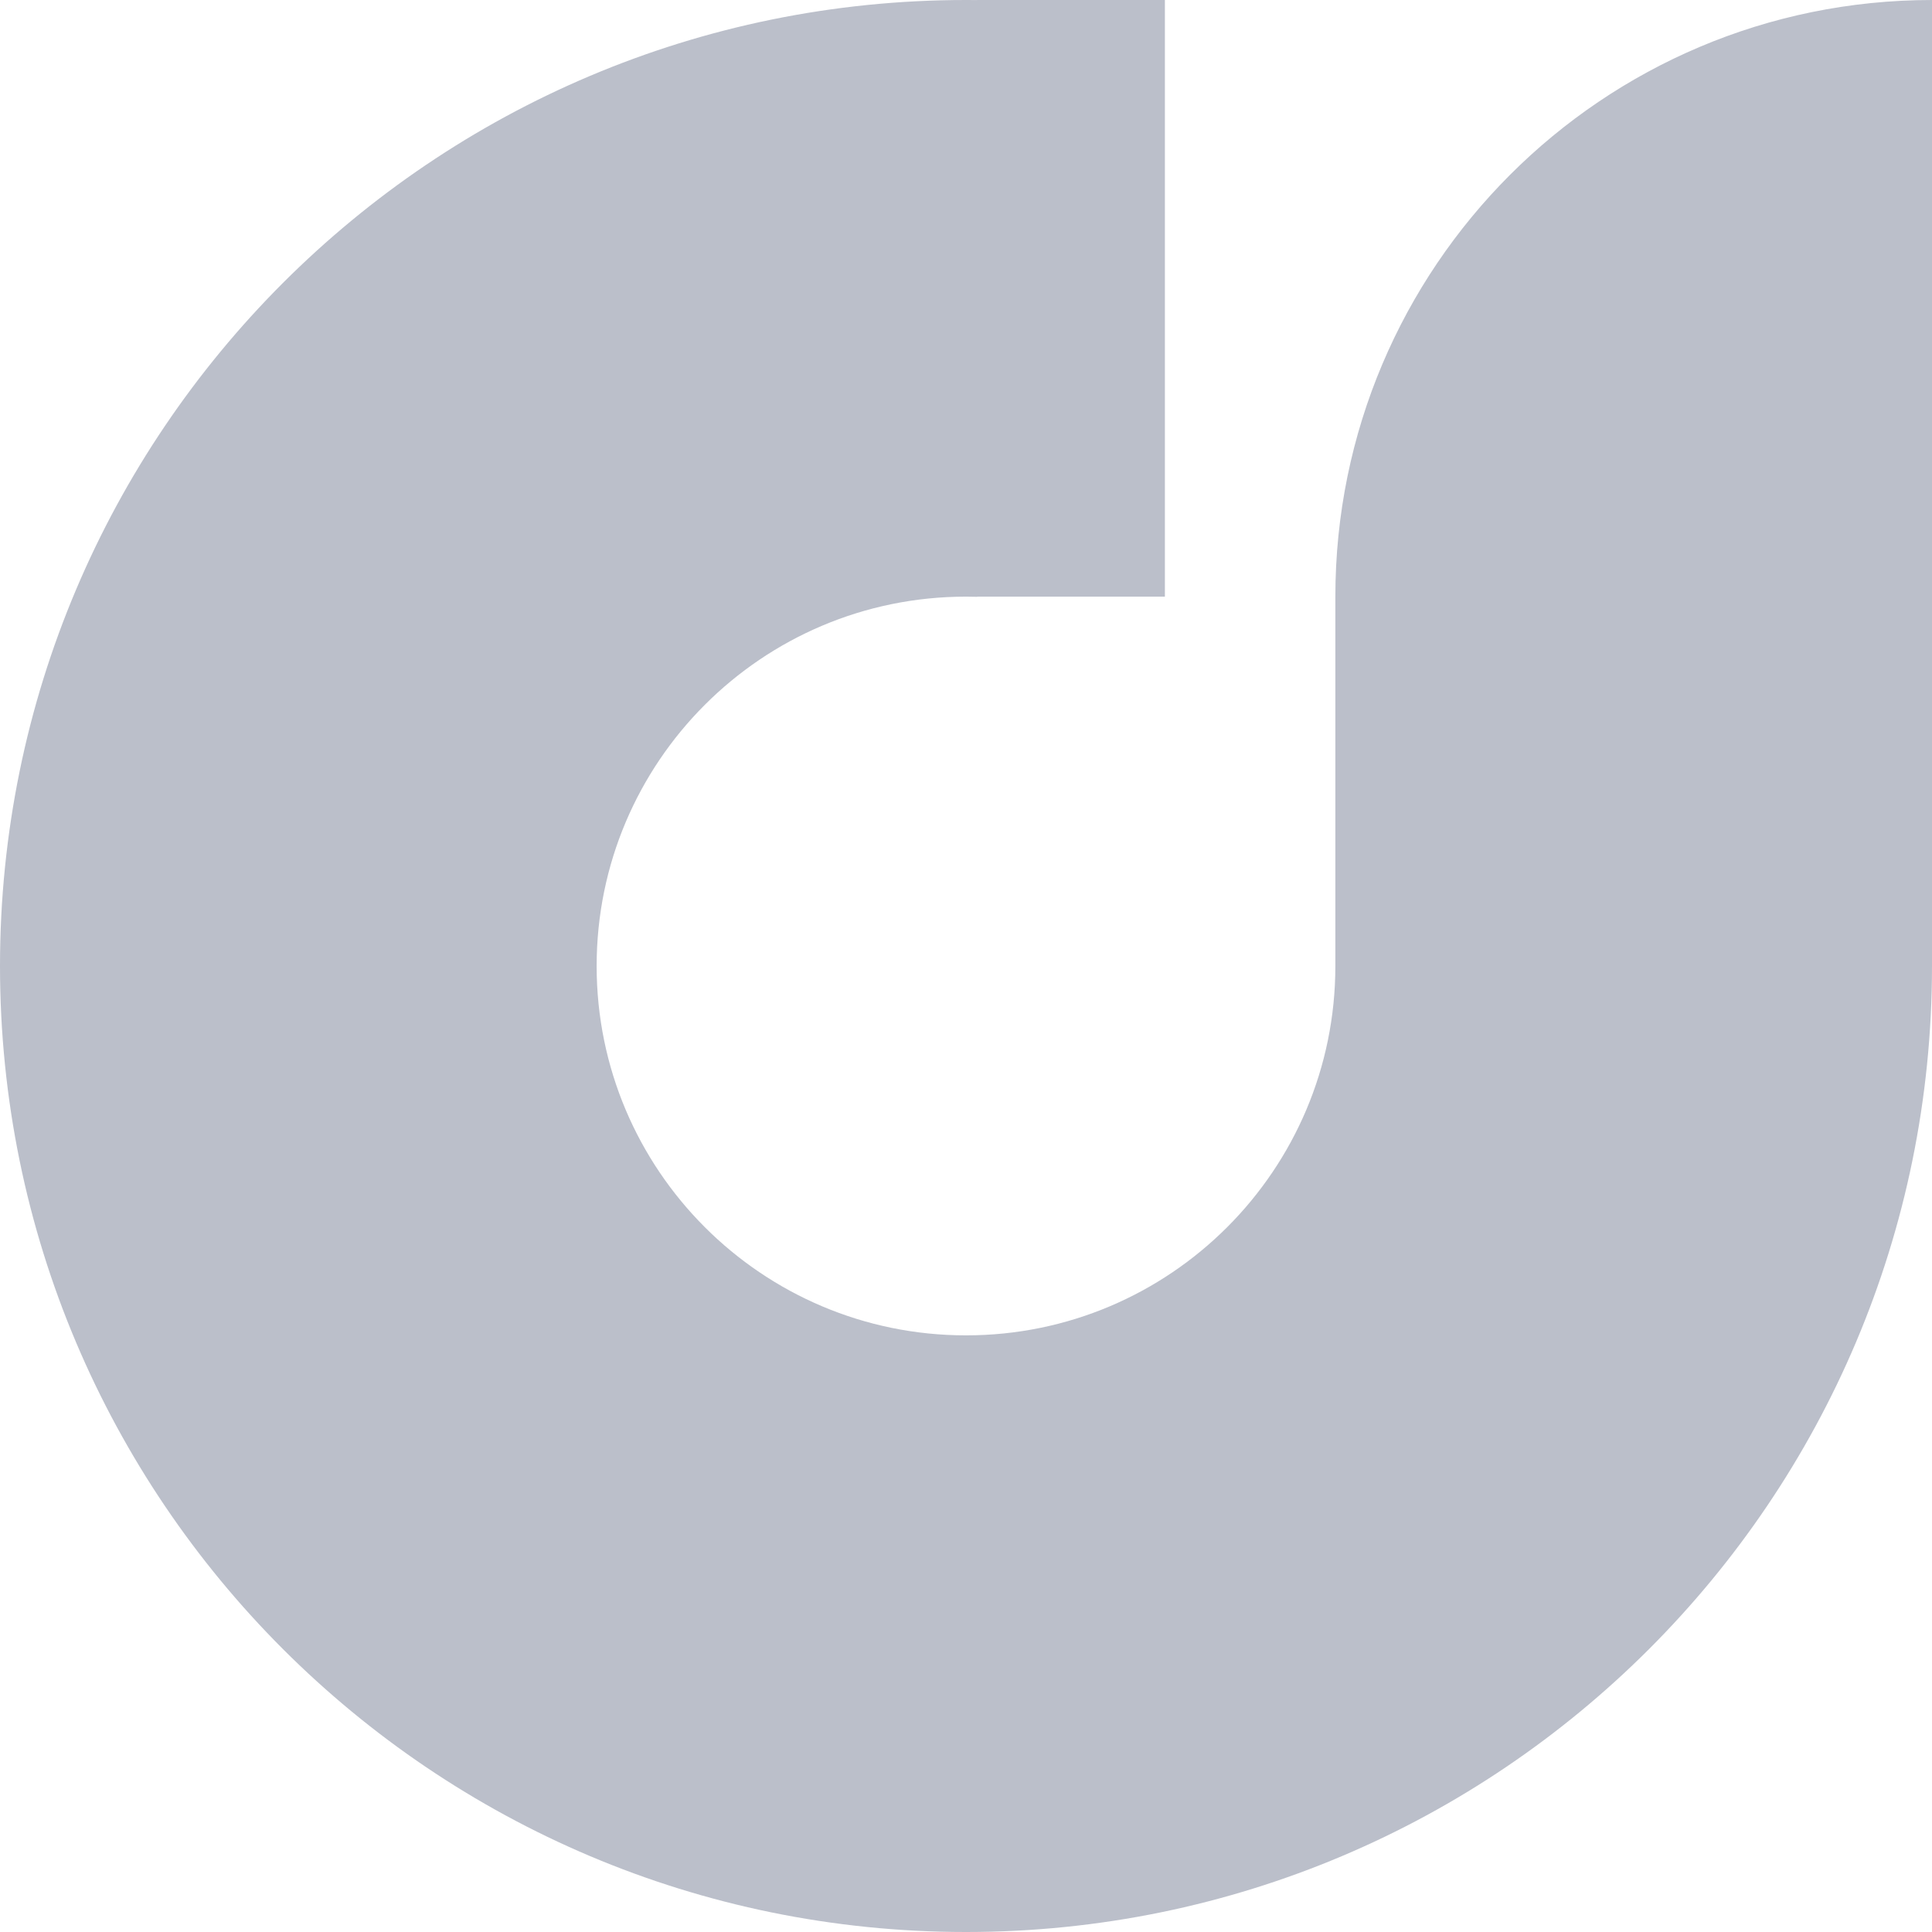
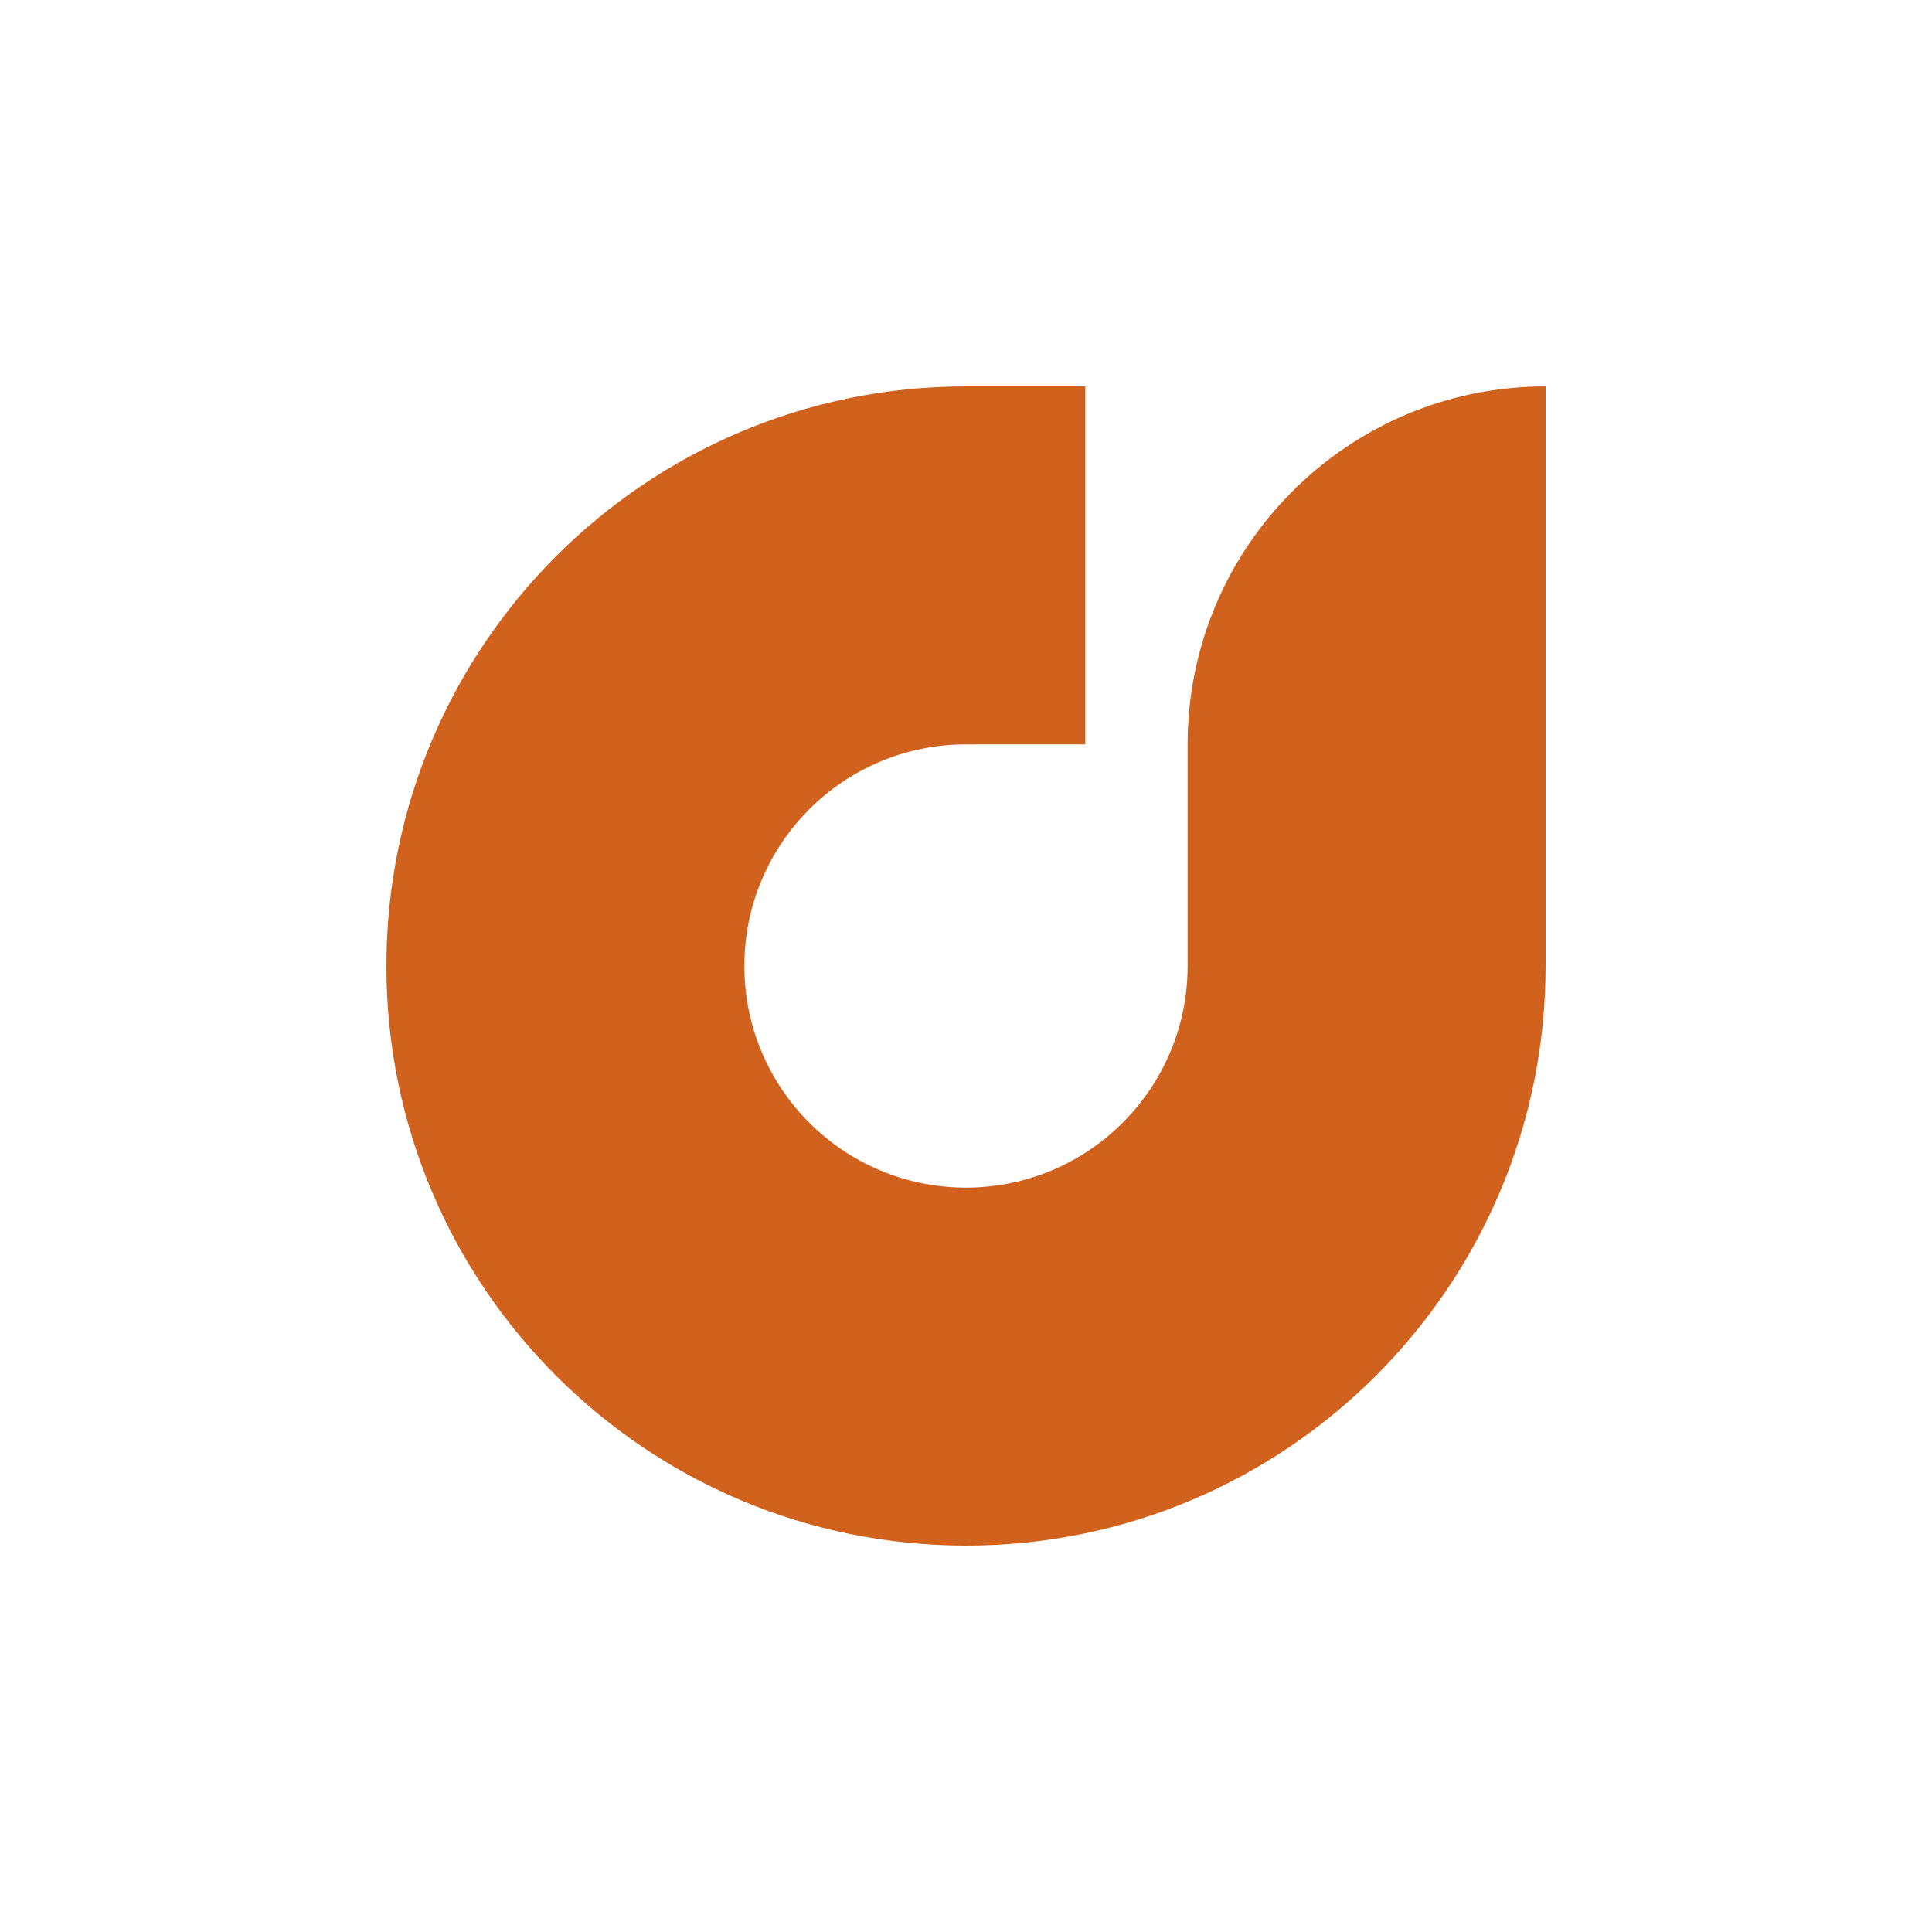
- <svg xmlns="http://www.w3.org/2000/svg" viewBox="0 0 100 100" width="16" height="16" fill="#bbbfca">
+ <svg xmlns="http://www.w3.org/2000/svg" viewBox="-33.333 -33.333 166.667 166.667" width="16" height="16" fill="#d0621e">
  <path id="shape" d="m50 0 .588.003V0h9.706v30.882h-9.706v.009a19 19 0 0 0-.588-.009c-10.558 0-19.118 8.559-19.118 19.118S39.441 69.118 50 69.118 69.118 60.559 69.118 50V30.882C69.118 13.826 82.945 0 100 0v50c0 27.614-22.386 50-50 50S0 77.614 0 50 22.386 0 50 0" />
</svg>
